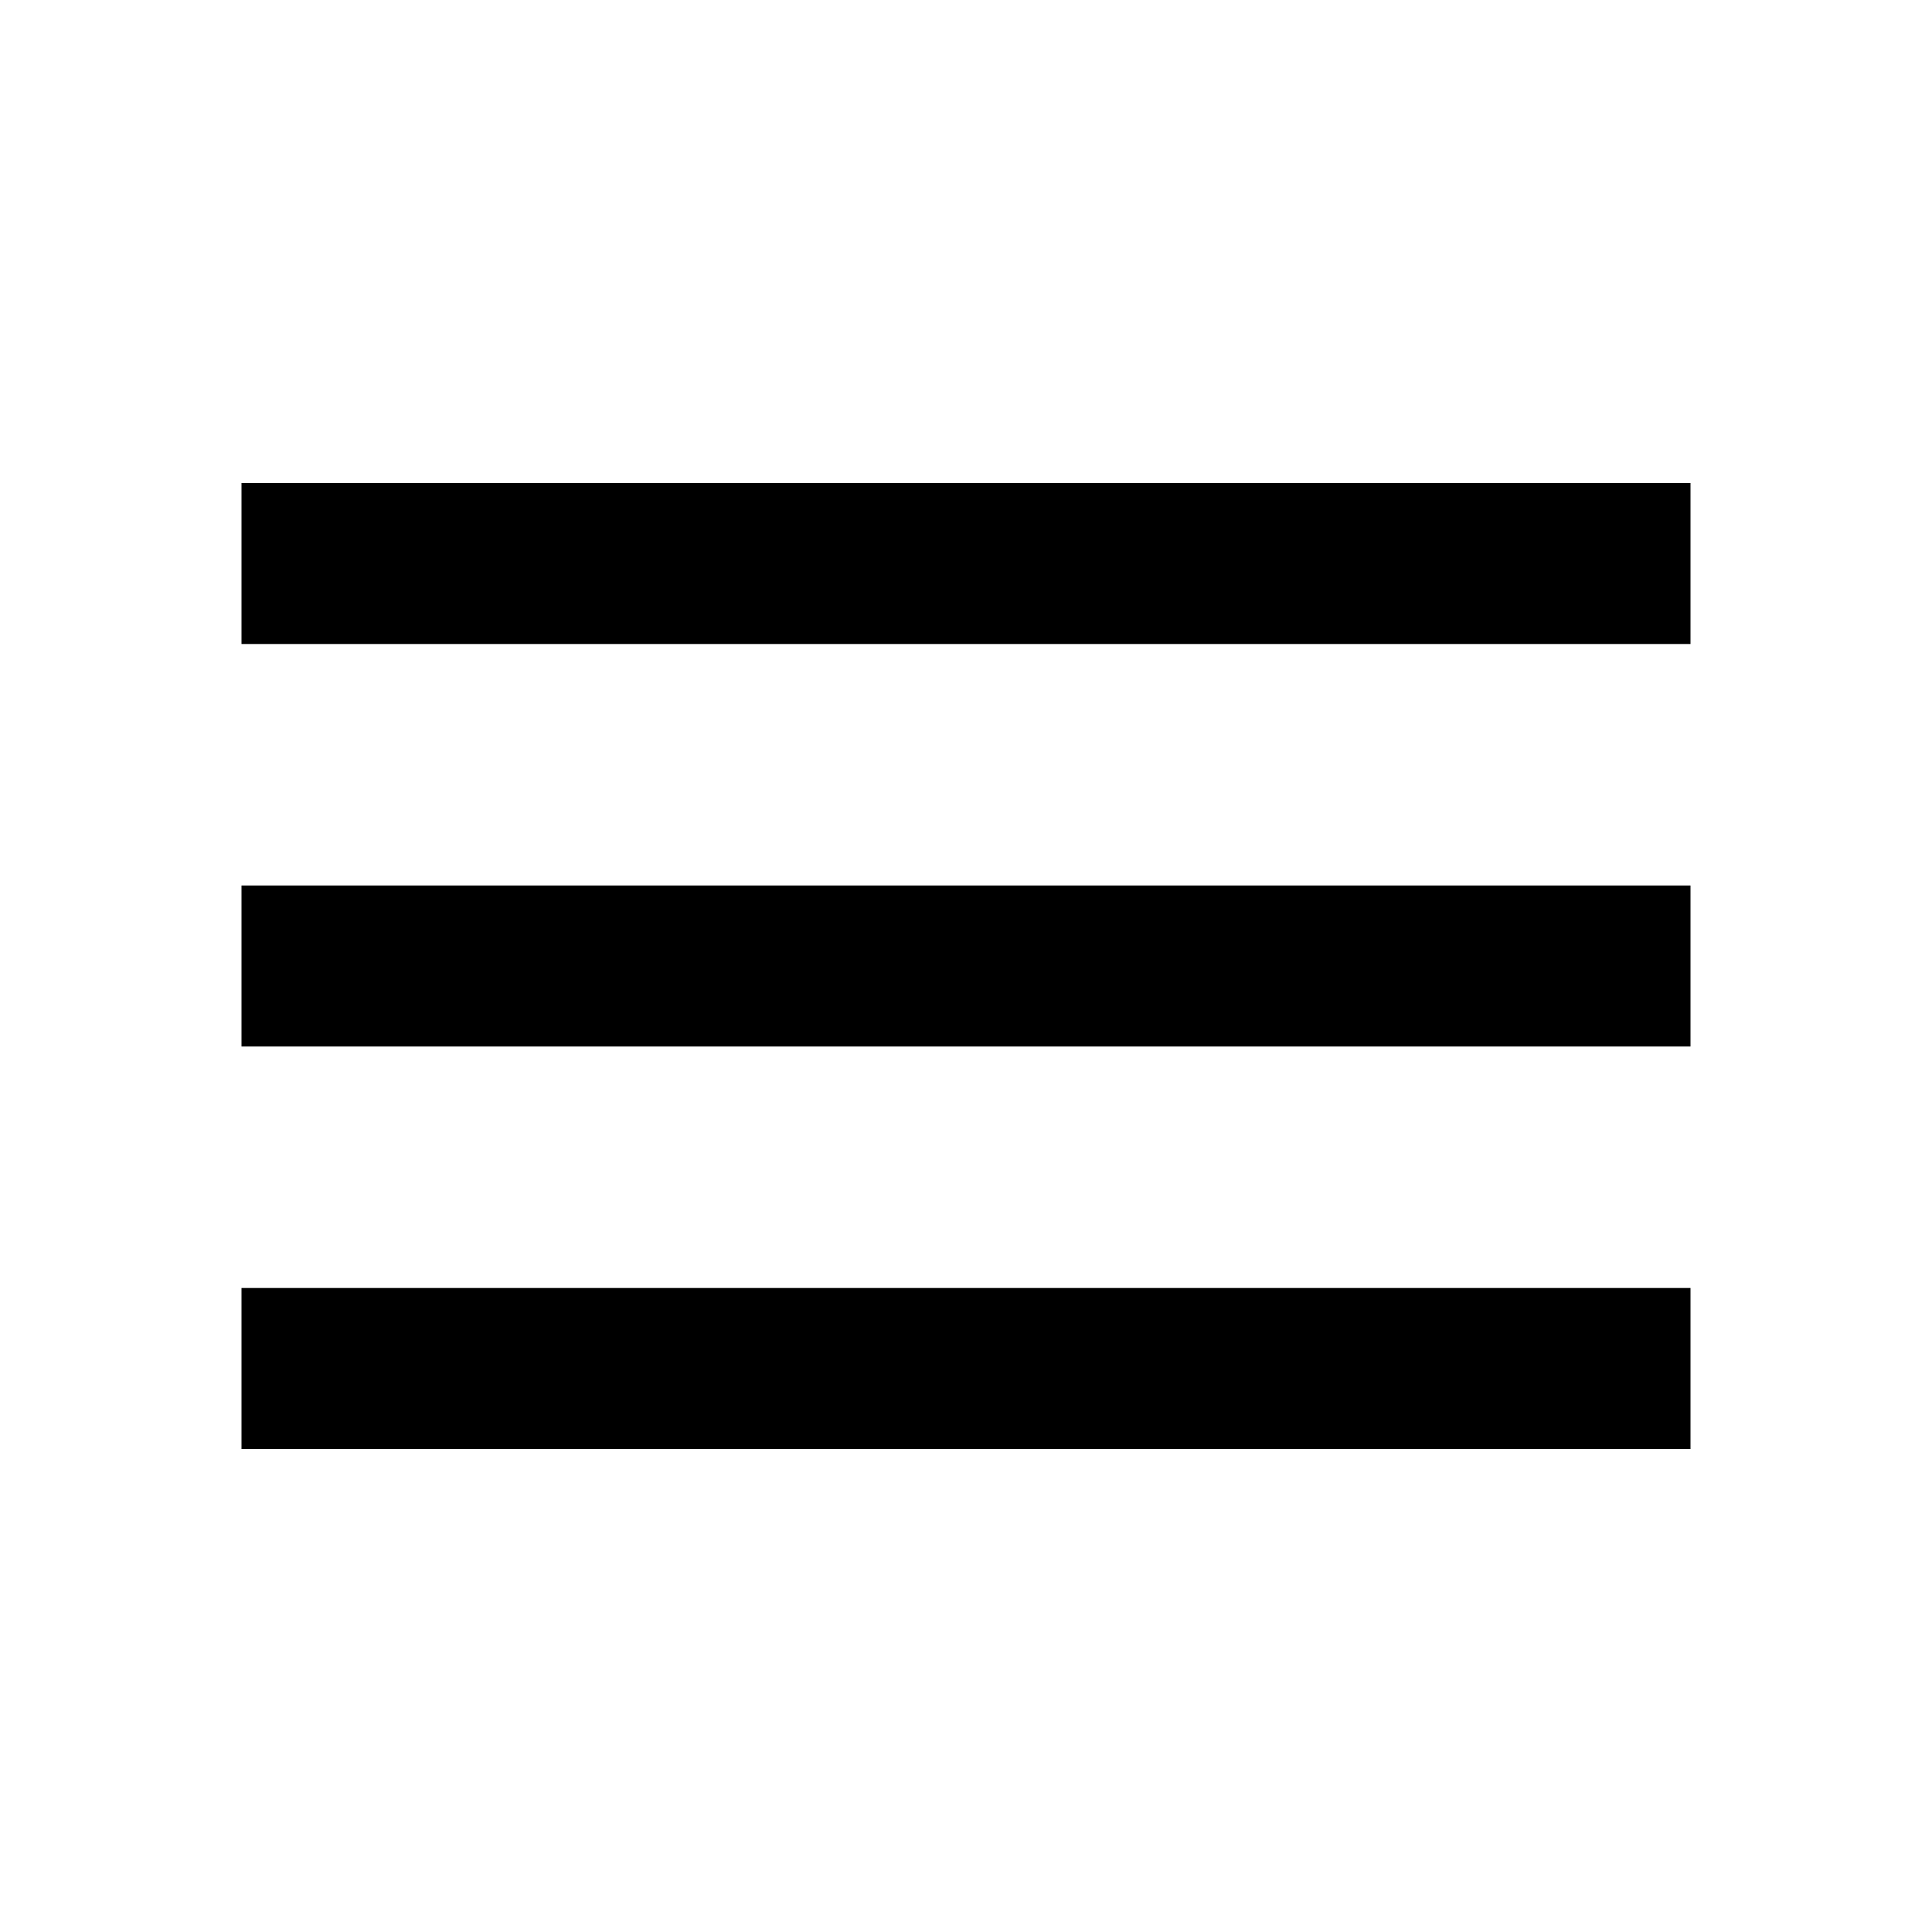
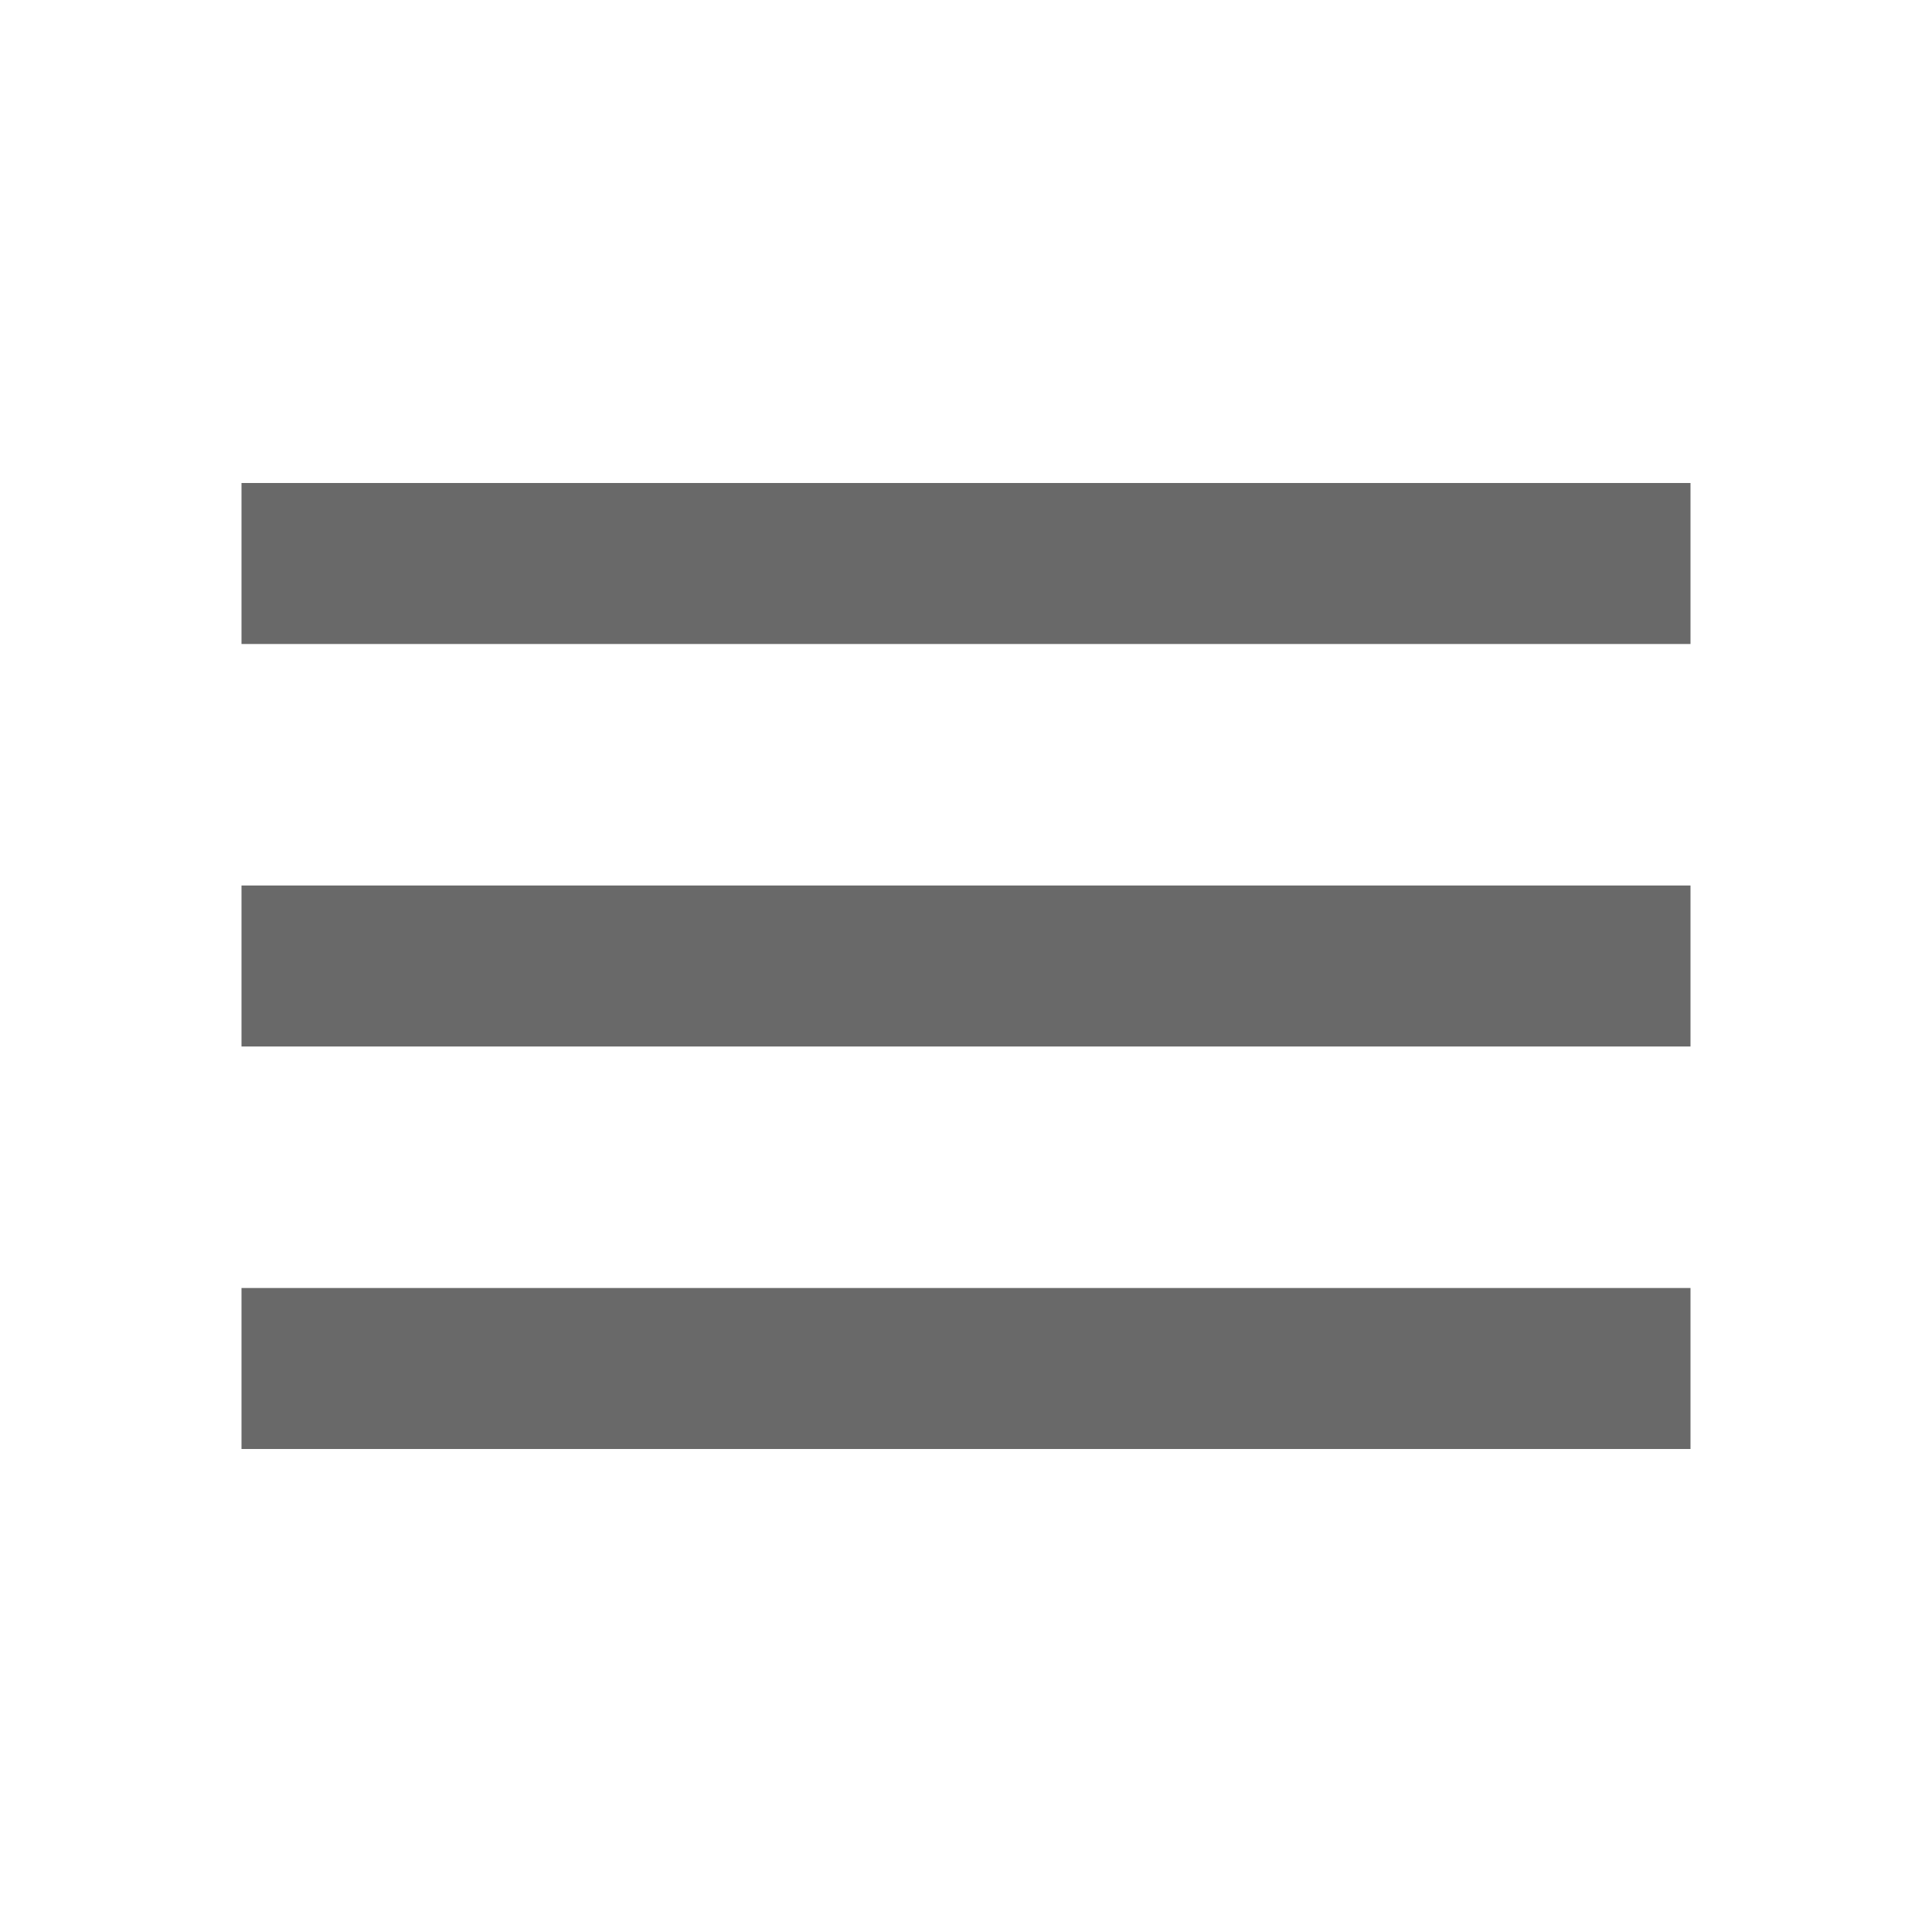
- <svg xmlns="http://www.w3.org/2000/svg" fill="#000000" height="56" viewBox="0 0 24 24" width="56">
+ <svg xmlns="http://www.w3.org/2000/svg" fill="#696969" height="56" viewBox="0 0 24 24" width="56">
  <path d="M0 0h24v24H0z" fill="none" />
  <path d="M3 18h18v-2H3v2zm0-5h18v-2H3v2zm0-7v2h18V6H3z" />
</svg>
